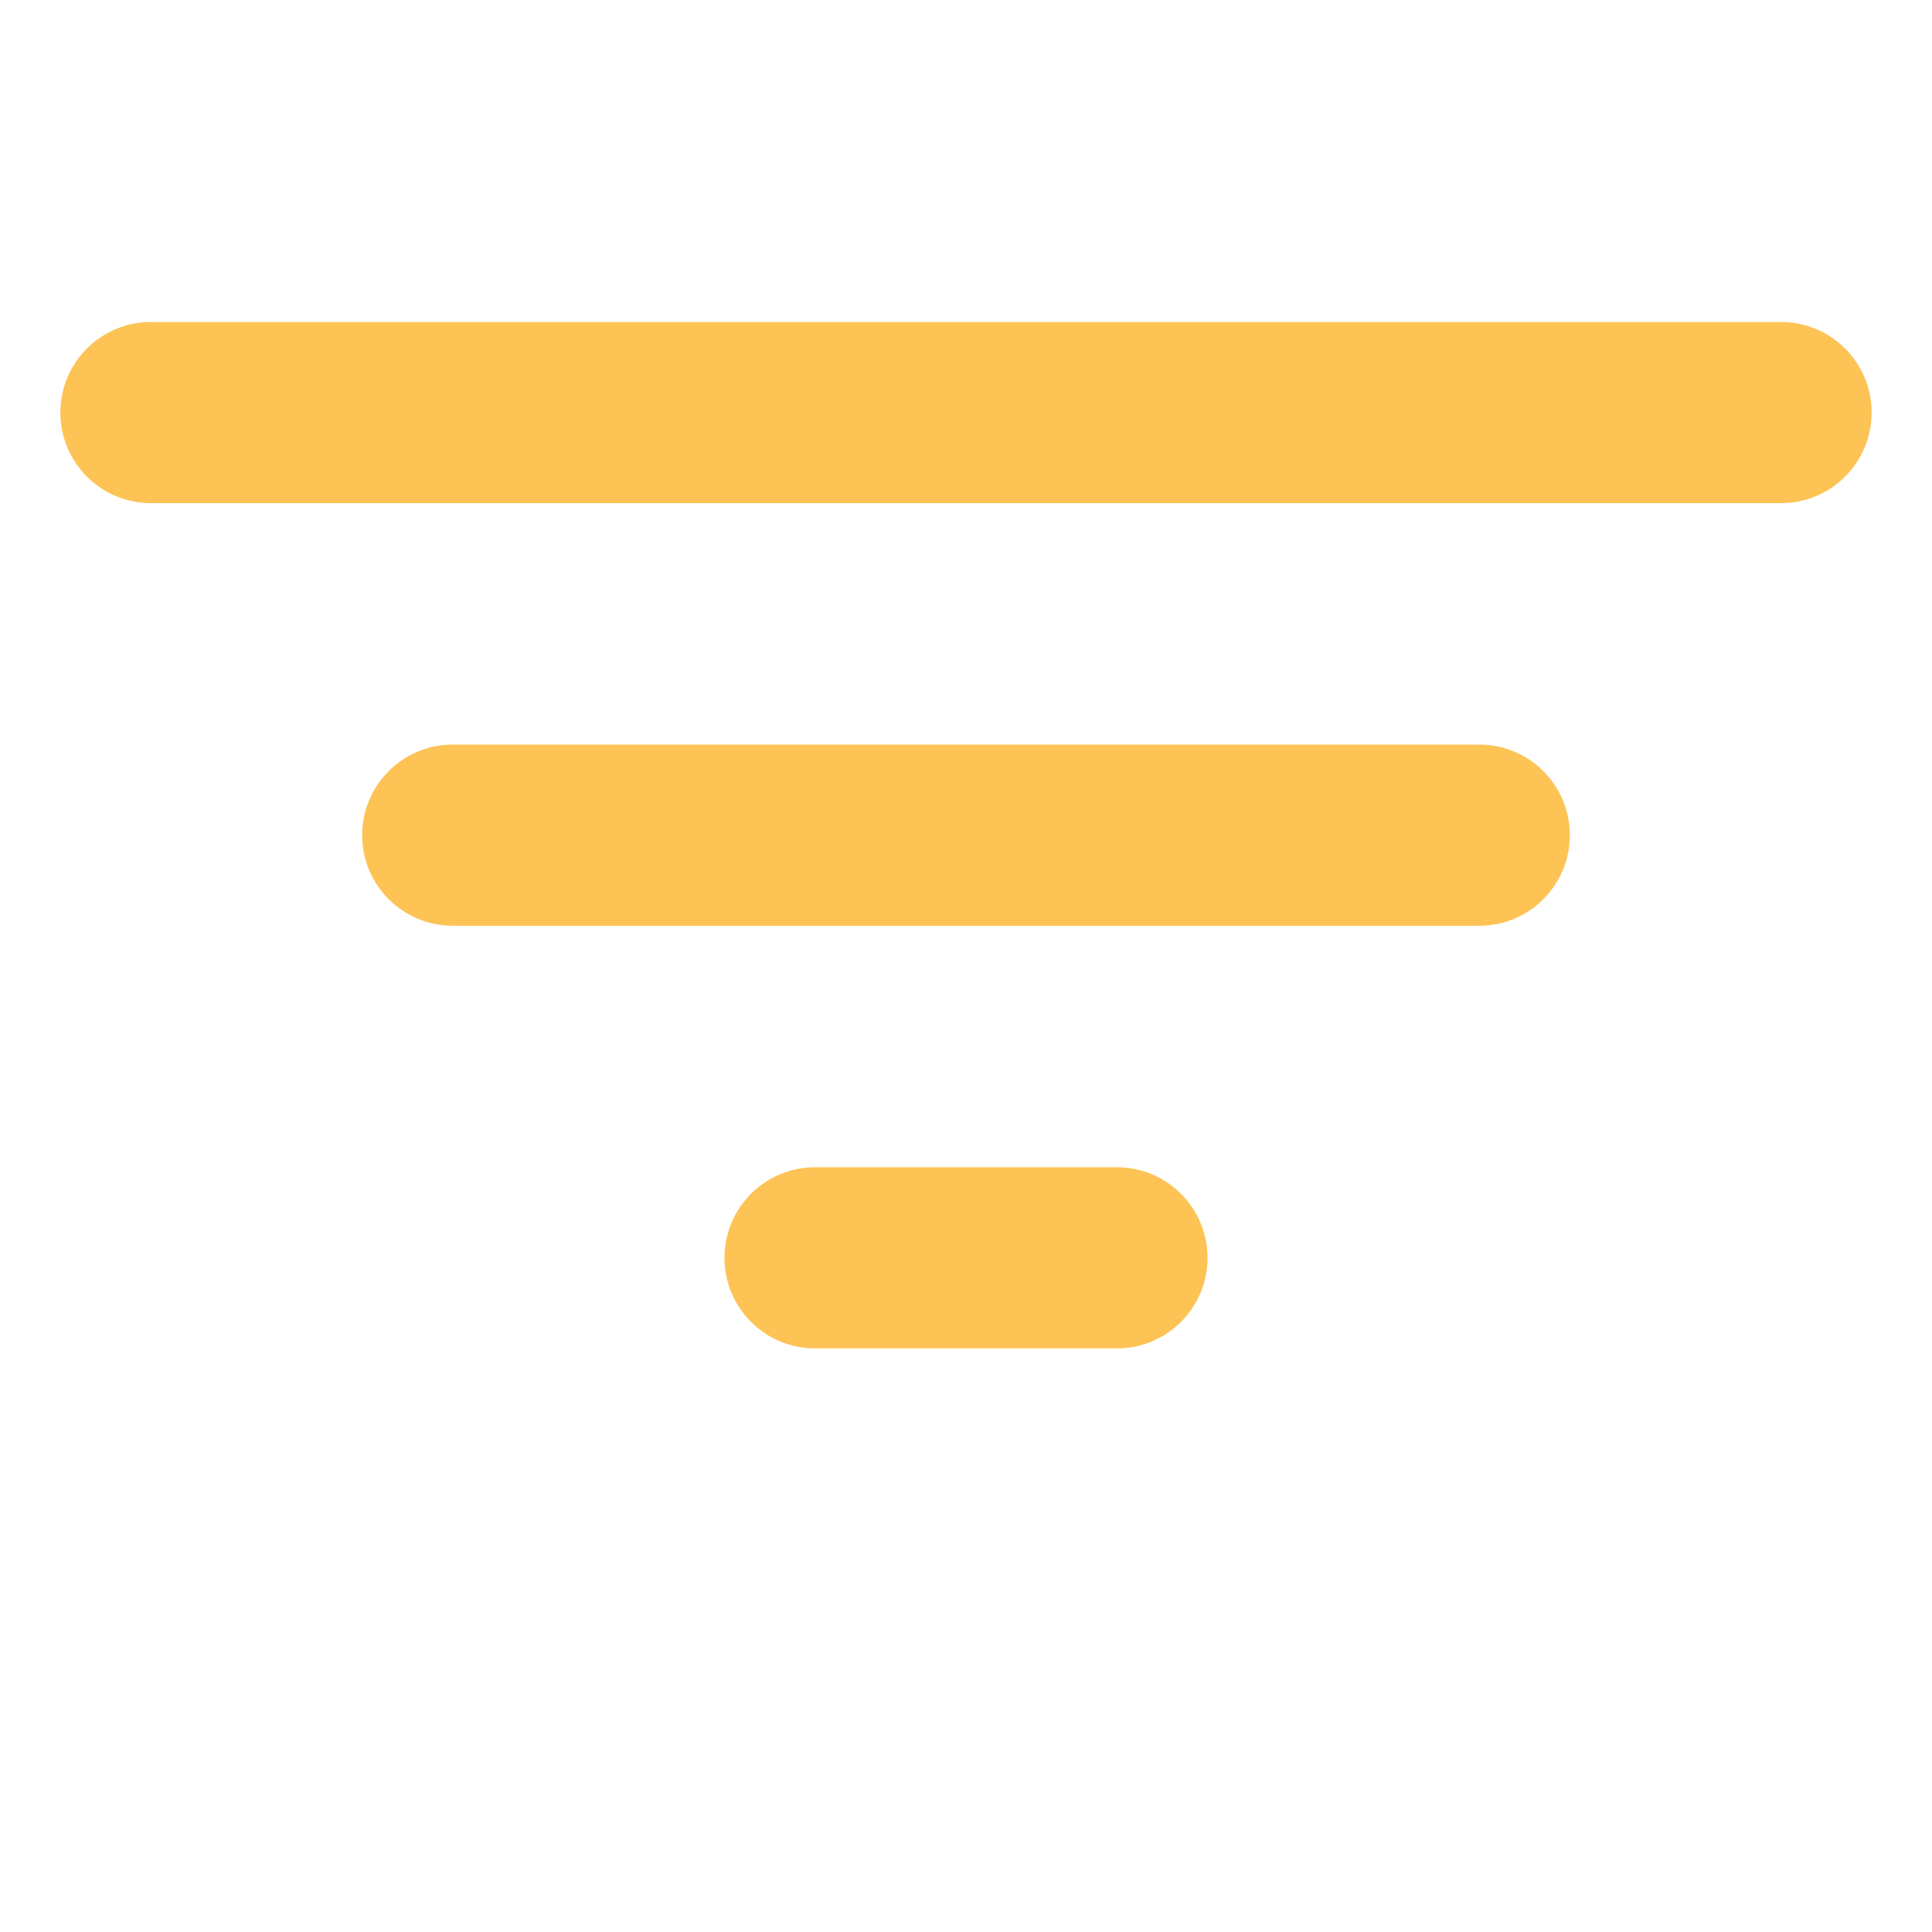
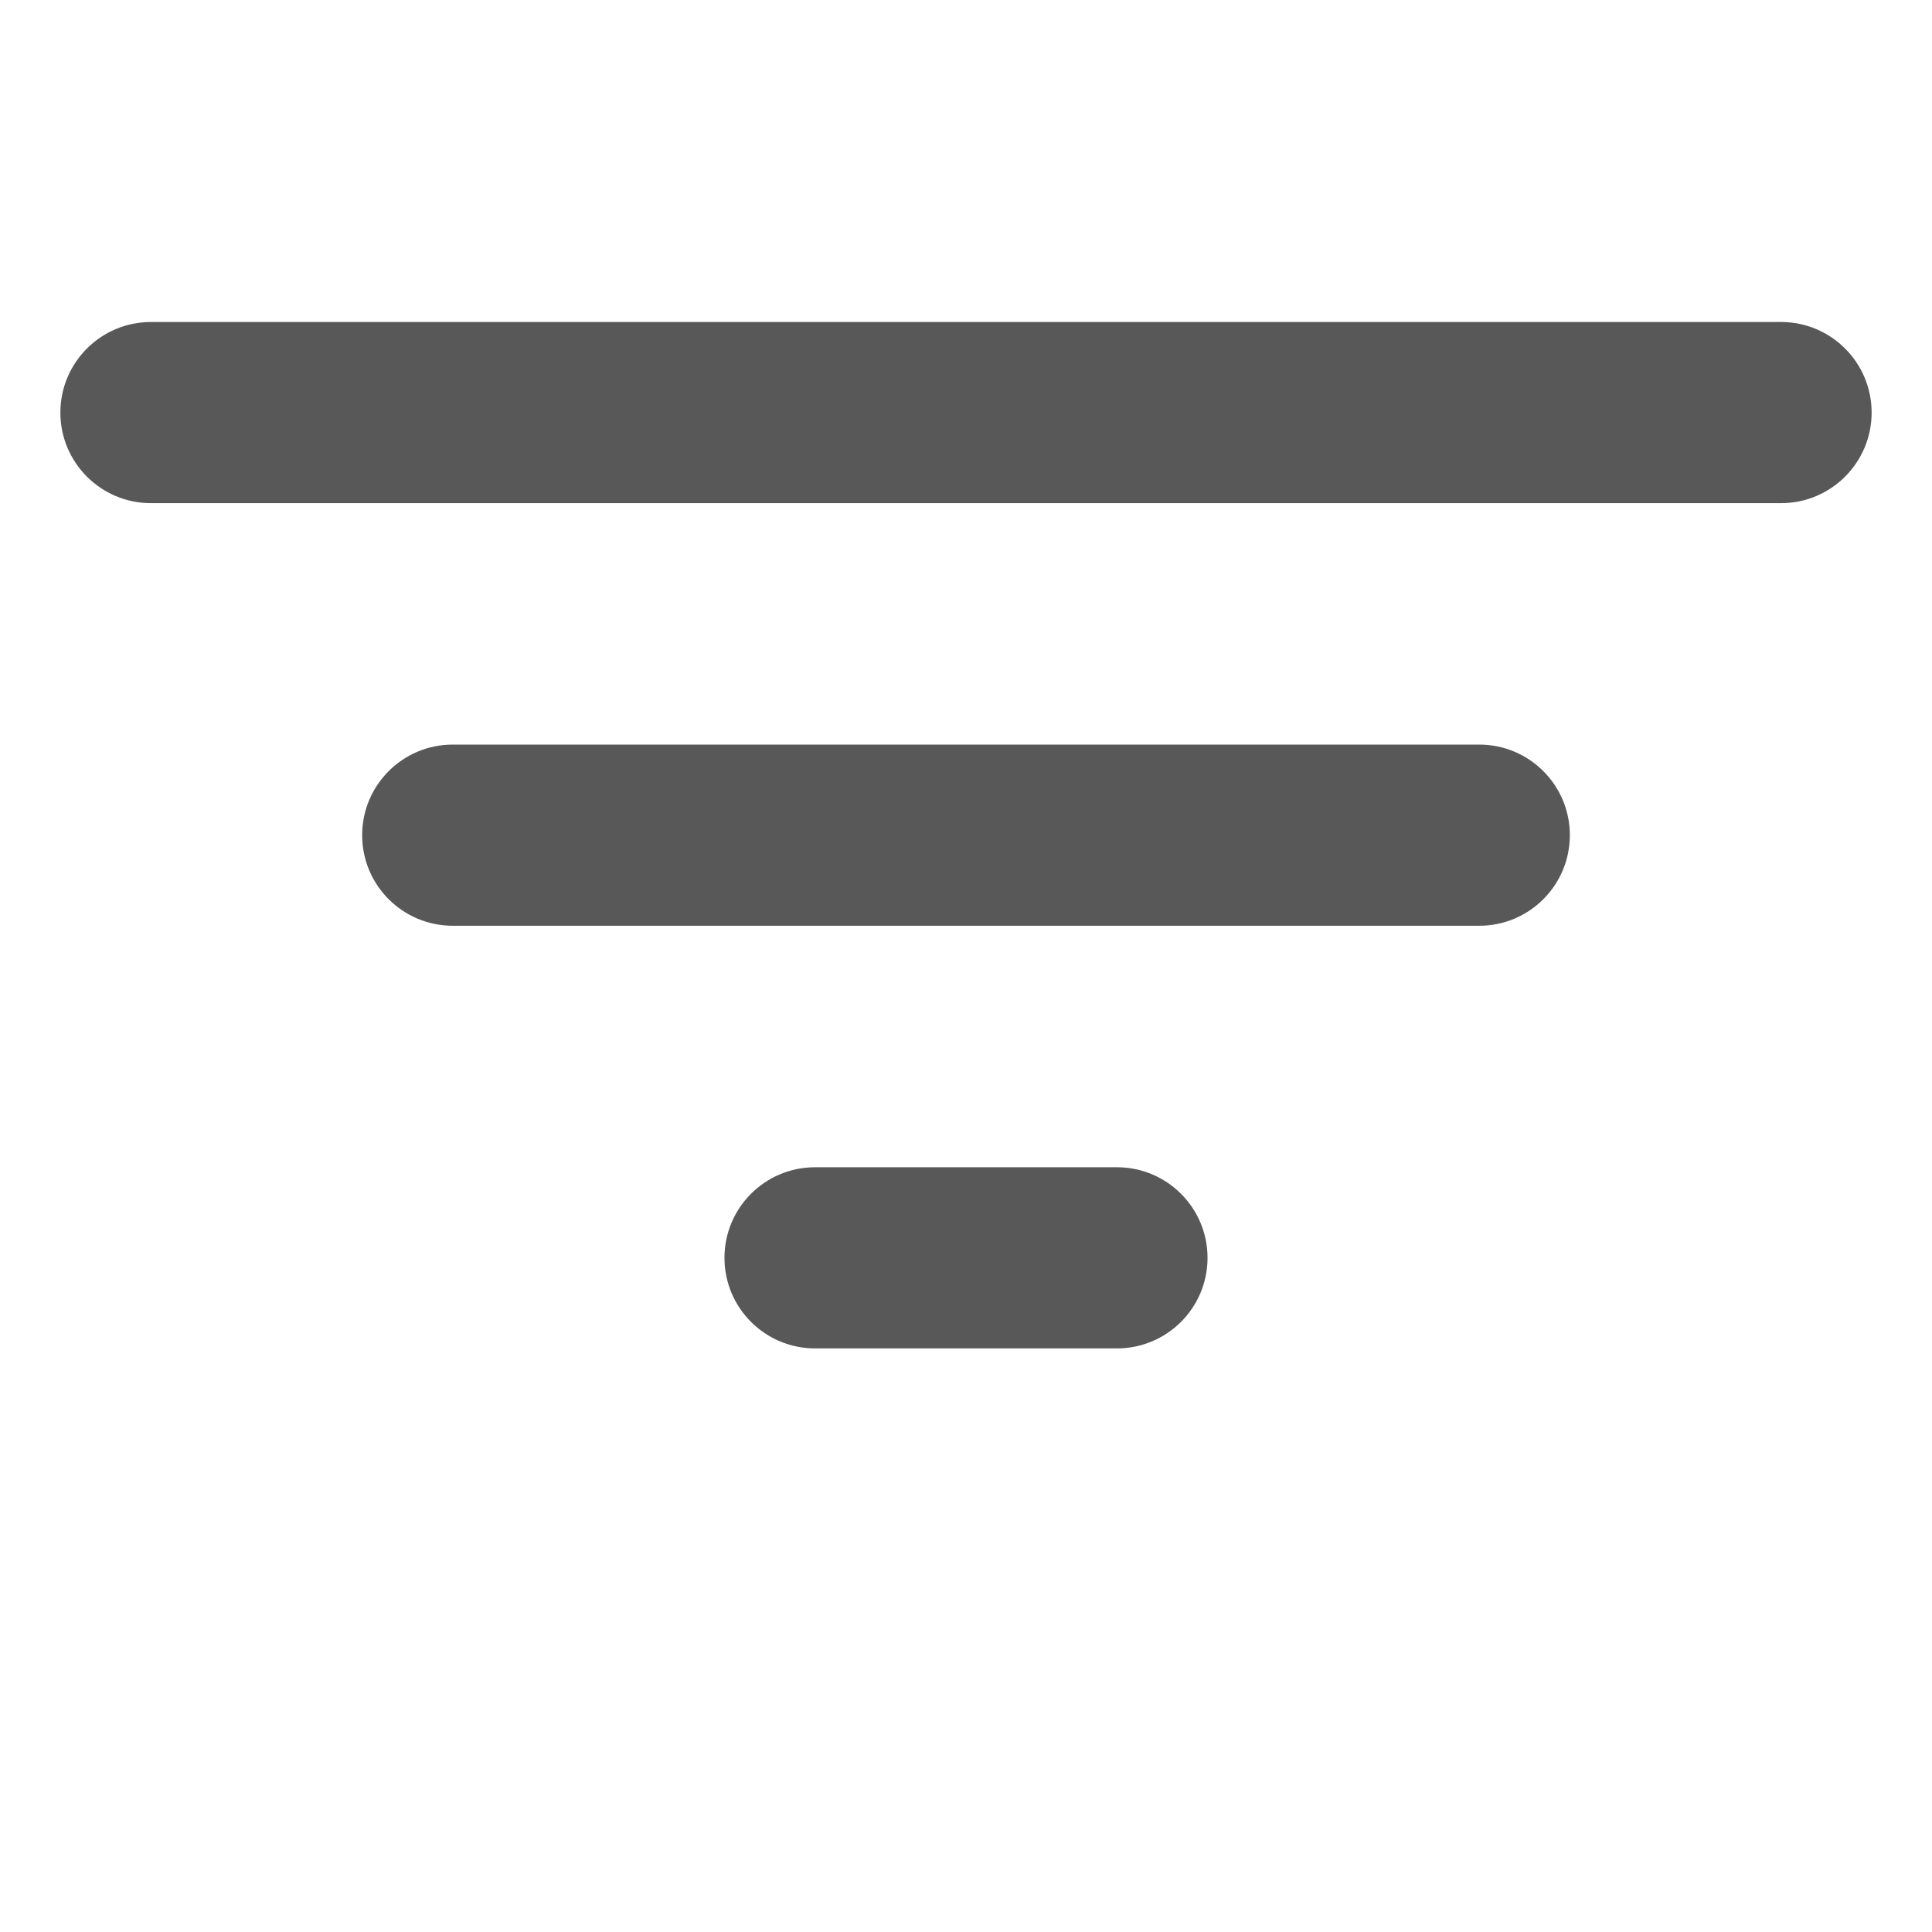
<svg xmlns="http://www.w3.org/2000/svg" width="30" height="30" fill="none">
-   <path d="M27.656 7.813H2.344a1.406 1.406 0 0 1 0-2.813h25.312a1.406 1.406 0 1 1 0 2.813Zm-4.687 6.562H7.03a1.406 1.406 0 0 1 0-2.813H22.97a1.406 1.406 0 0 1 0 2.813Zm-5.625 6.563h-4.688a1.406 1.406 0 0 1 0-2.813h4.688a1.406 1.406 0 0 1 0 2.813Z" fill="#FDC355" />
+   <path d="M27.656 7.813H2.344a1.406 1.406 0 0 1 0-2.813h25.312a1.406 1.406 0 1 1 0 2.813Zm-4.687 6.562H7.03a1.406 1.406 0 0 1 0-2.813H22.97a1.406 1.406 0 0 1 0 2.813Zm-5.625 6.563h-4.688a1.406 1.406 0 0 1 0-2.813h4.688a1.406 1.406 0 0 1 0 2.813Z" fill="#585858" />
</svg>
